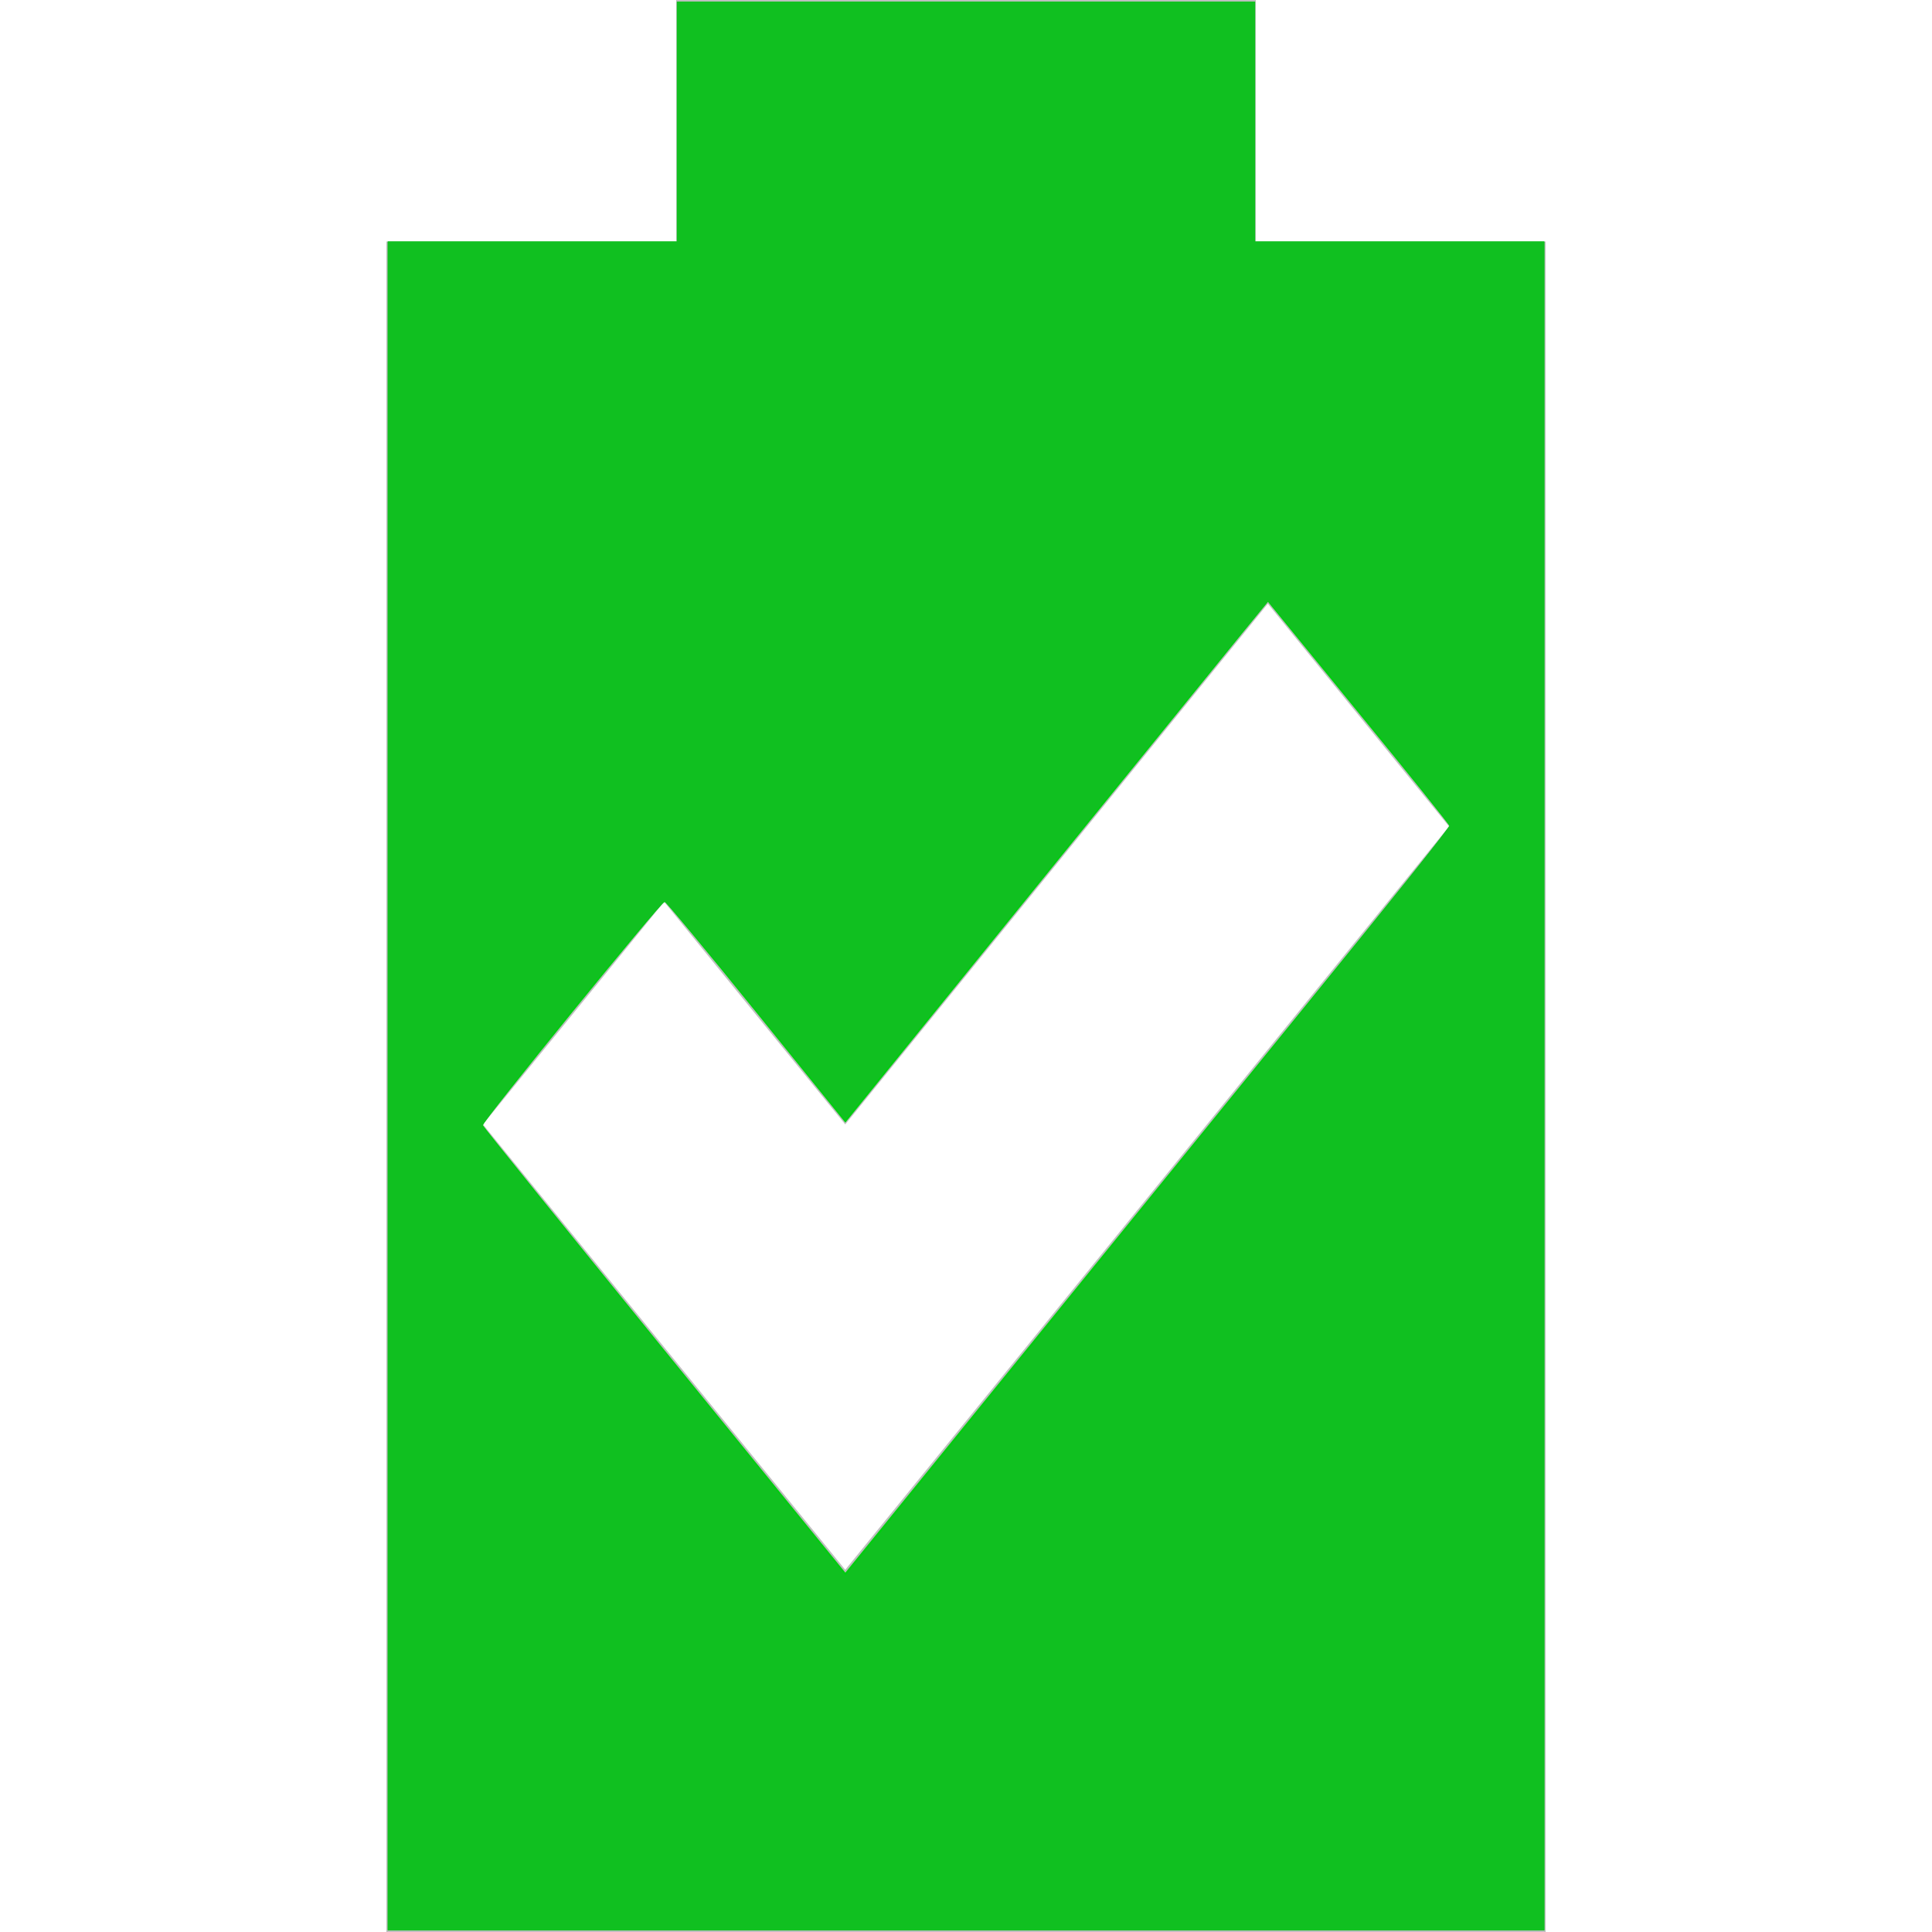
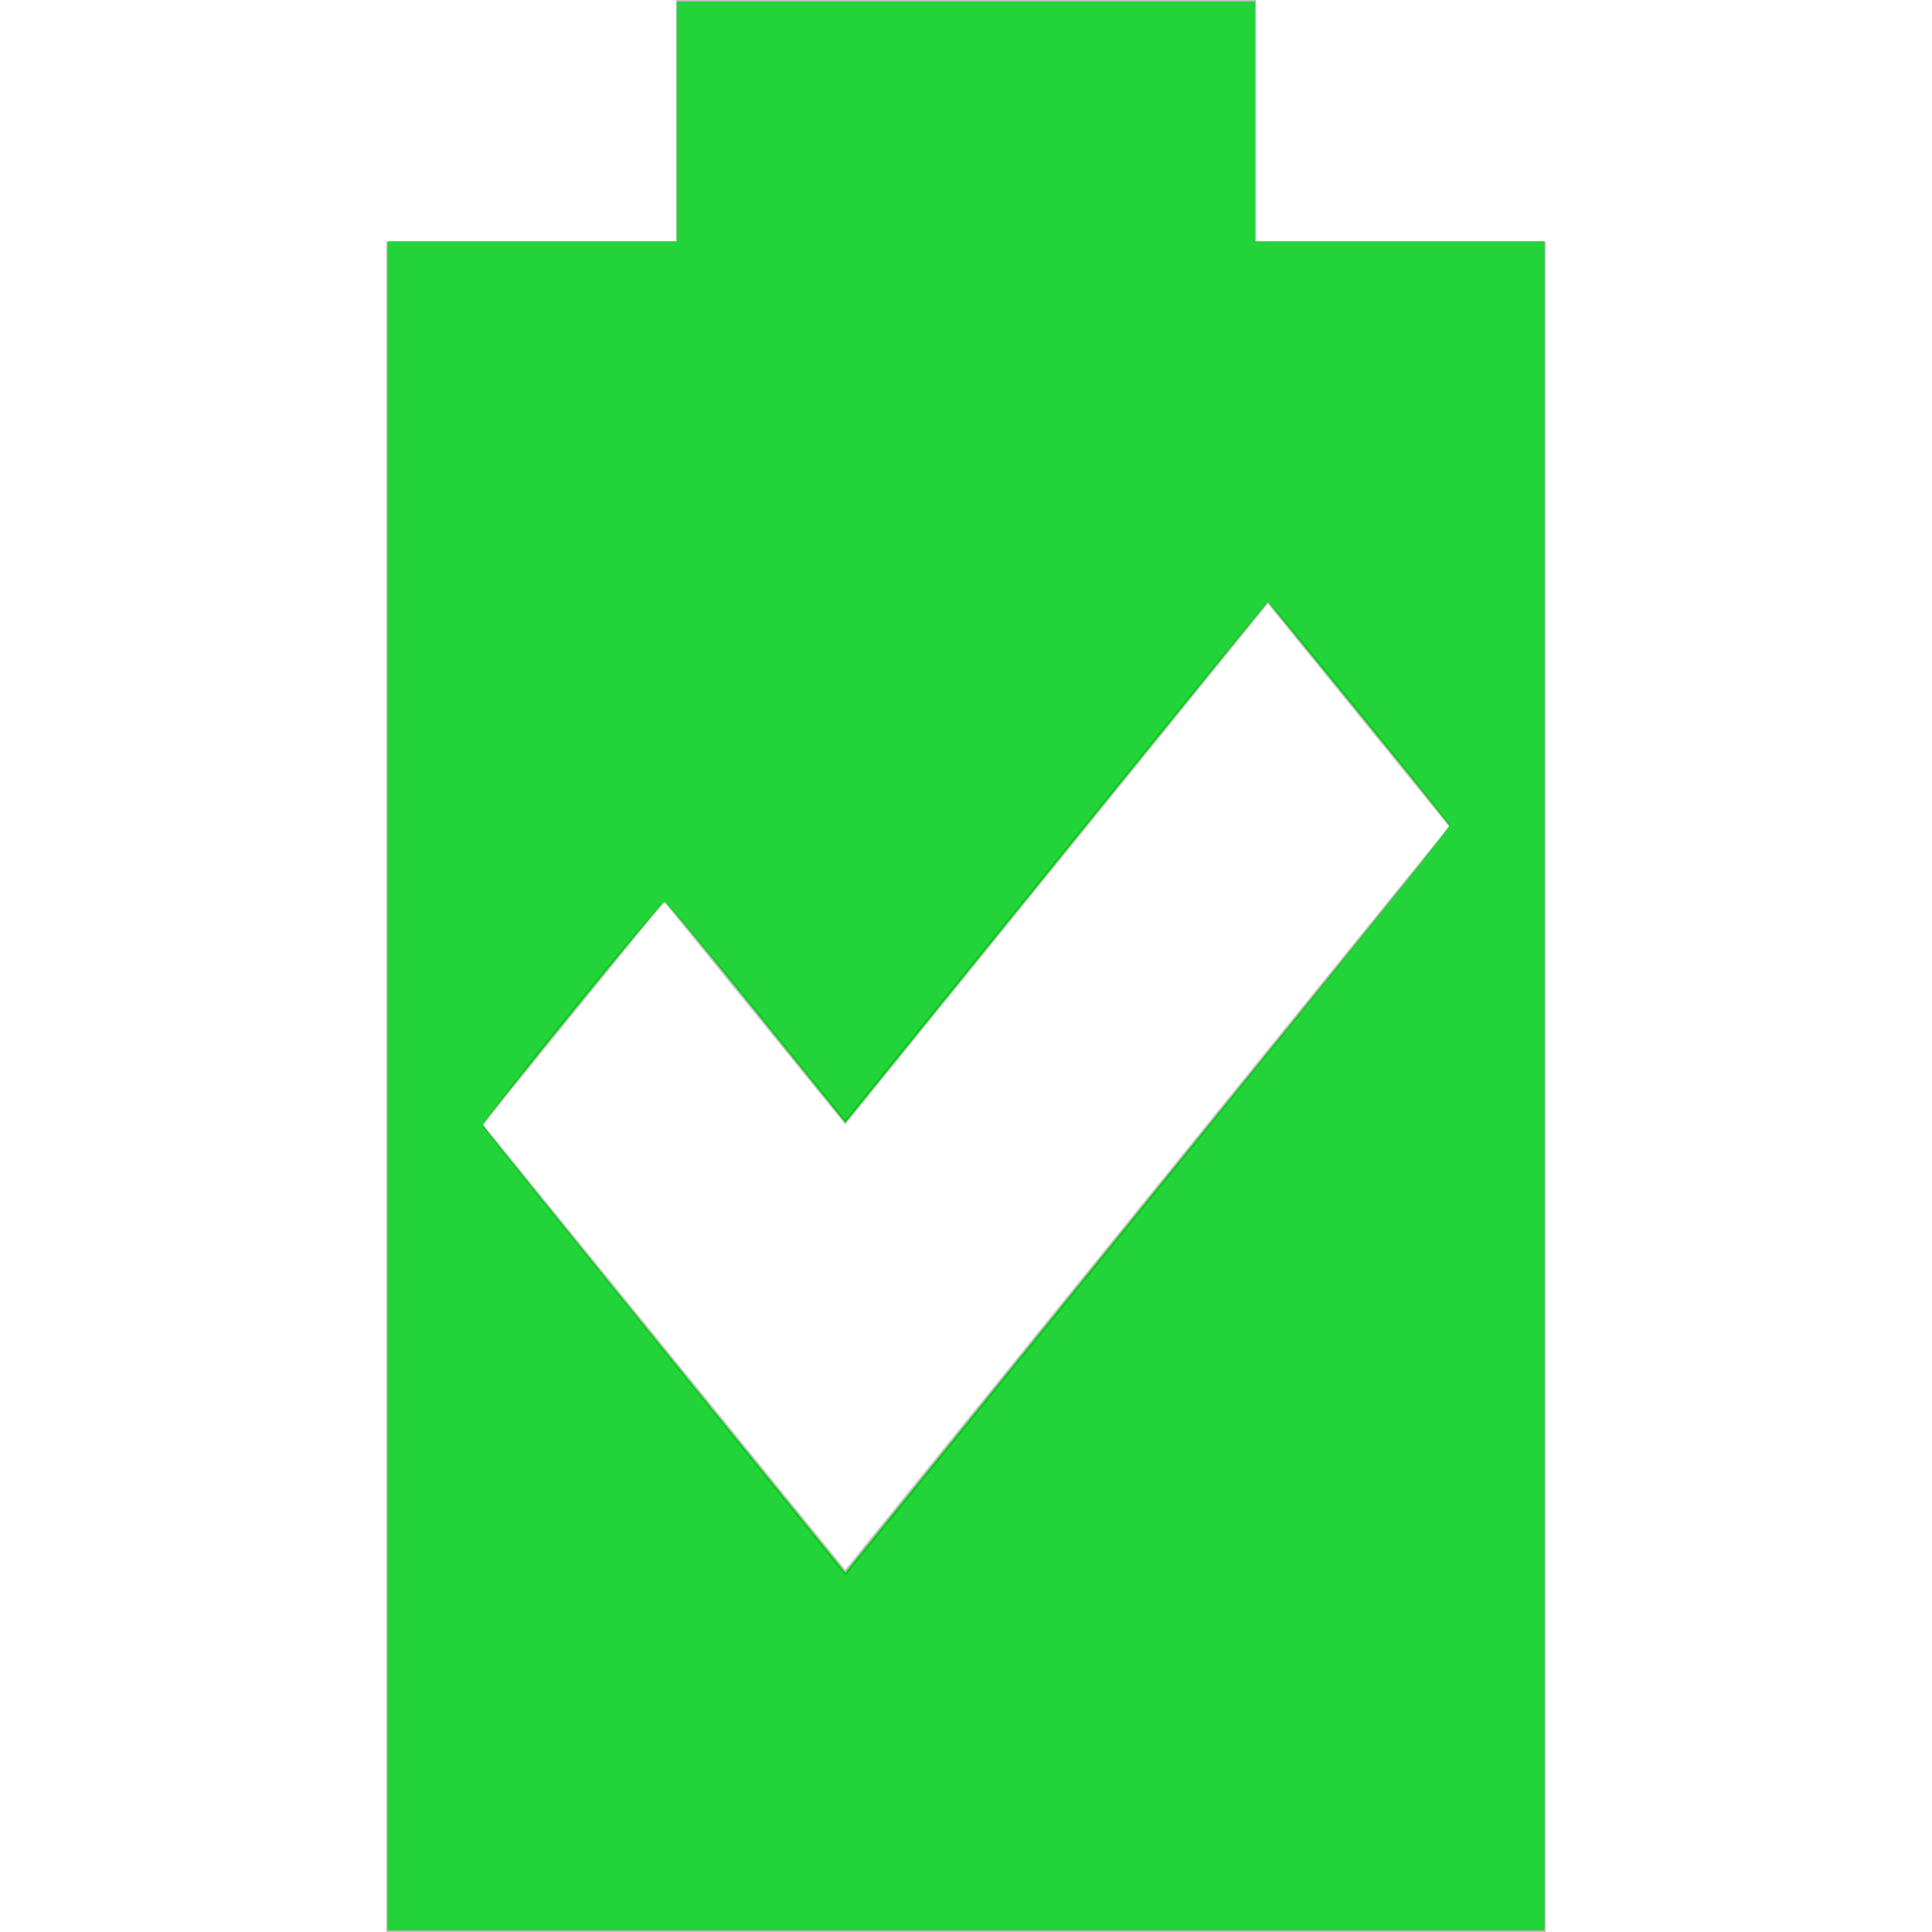
<svg xmlns="http://www.w3.org/2000/svg" viewBox="0 0 16 16" version="1.1" id="svg4">
  <defs id="defs8" />
  <g transform="translate(1.6,0) scale(0.8,1)">
    <path d="m 5 0 l 0 2 l -3 0 l 0 14 l 12 0 l 0 -14 l -3 0 l 0 -2 l -6 0 z m 6.125 5 l 1.875 1.844 l -6.25 6.156 c -1.282 -1.262 -2.468 -2.425 -3.75 -3.688 l 1.875 -1.844 l 1.875 1.844 l 4.375 -4.313 z" style="fill:#bebebe;fill-opacity:1" id="path2" />
    <path style="fill:#00cc10;stroke-width:0.027;fill-opacity:1" d="M 2.014,8.993 V 2 H 3.51 5.007 V 1.007 0.014 H 8 10.993 V 1.007 2 h 1.497 1.497 V 8.993 15.986 H 8 2.014 Z M 11.503,8.34 c 0.827,-0.814 1.503,-1.488 1.503,-1.497 0,-0.01 -0.423,-0.432 -0.941,-0.938 L 11.126,4.984 10.862,5.242 C 10.717,5.384 9.733,6.354 8.675,7.398 L 6.751,9.297 5.828,8.383 C 5.321,7.881 4.894,7.469 4.88,7.469 c -0.036,0 -1.891,1.825 -1.881,1.85 0.004,0.011 0.85,0.849 1.88,1.863 l 1.872,1.842 1.625,-1.603 C 9.269,10.54 10.677,9.153 11.503,8.34 Z" id="path835" />
-     <path style="fill:#10c020;fill-opacity:1;stroke-width:0.027" d="M 2.014,8.993 V 2 H 3.51 5.007 V 1.007 0.014 H 8 10.993 V 1.007 2 h 1.497 1.497 V 8.993 15.986 H 8 2.014 Z M 11.735,8.126 c 0.7,-0.696 1.272,-1.278 1.272,-1.293 0,-0.032 -1.848,-1.853 -1.88,-1.853 -0.012,0 -0.723,0.692 -1.581,1.537 C 8.688,7.363 7.708,8.329 7.368,8.664 L 6.75,9.273 5.836,8.371 C 5.334,7.875 4.905,7.469 4.883,7.469 c -0.072,0 -1.889,1.788 -1.889,1.859 0,0.008 0.846,0.848 1.879,1.868 l 1.879,1.854 1.855,-1.83 C 9.628,10.215 11.035,8.822 11.735,8.126 Z" id="path837" />
+     <path style="fill:#22d43a;fill-opacity:1;stroke-width:0.027" d="M 2.014,8.993 V 2 H 3.51 5.007 V 1.007 0.014 H 8 10.993 V 1.007 2 h 1.497 1.497 V 8.993 15.986 H 8 2.014 Z M 11.735,8.126 c 0.7,-0.696 1.272,-1.278 1.272,-1.293 0,-0.032 -1.848,-1.853 -1.88,-1.853 -0.012,0 -0.723,0.692 -1.581,1.537 C 8.688,7.363 7.708,8.329 7.368,8.664 L 6.75,9.273 5.836,8.371 C 5.334,7.875 4.905,7.469 4.883,7.469 c -0.072,0 -1.889,1.788 -1.889,1.859 0,0.008 0.846,0.848 1.879,1.868 l 1.879,1.854 1.855,-1.83 C 9.628,10.215 11.035,8.822 11.735,8.126 Z" id="path837" />
  </g>
</svg>
